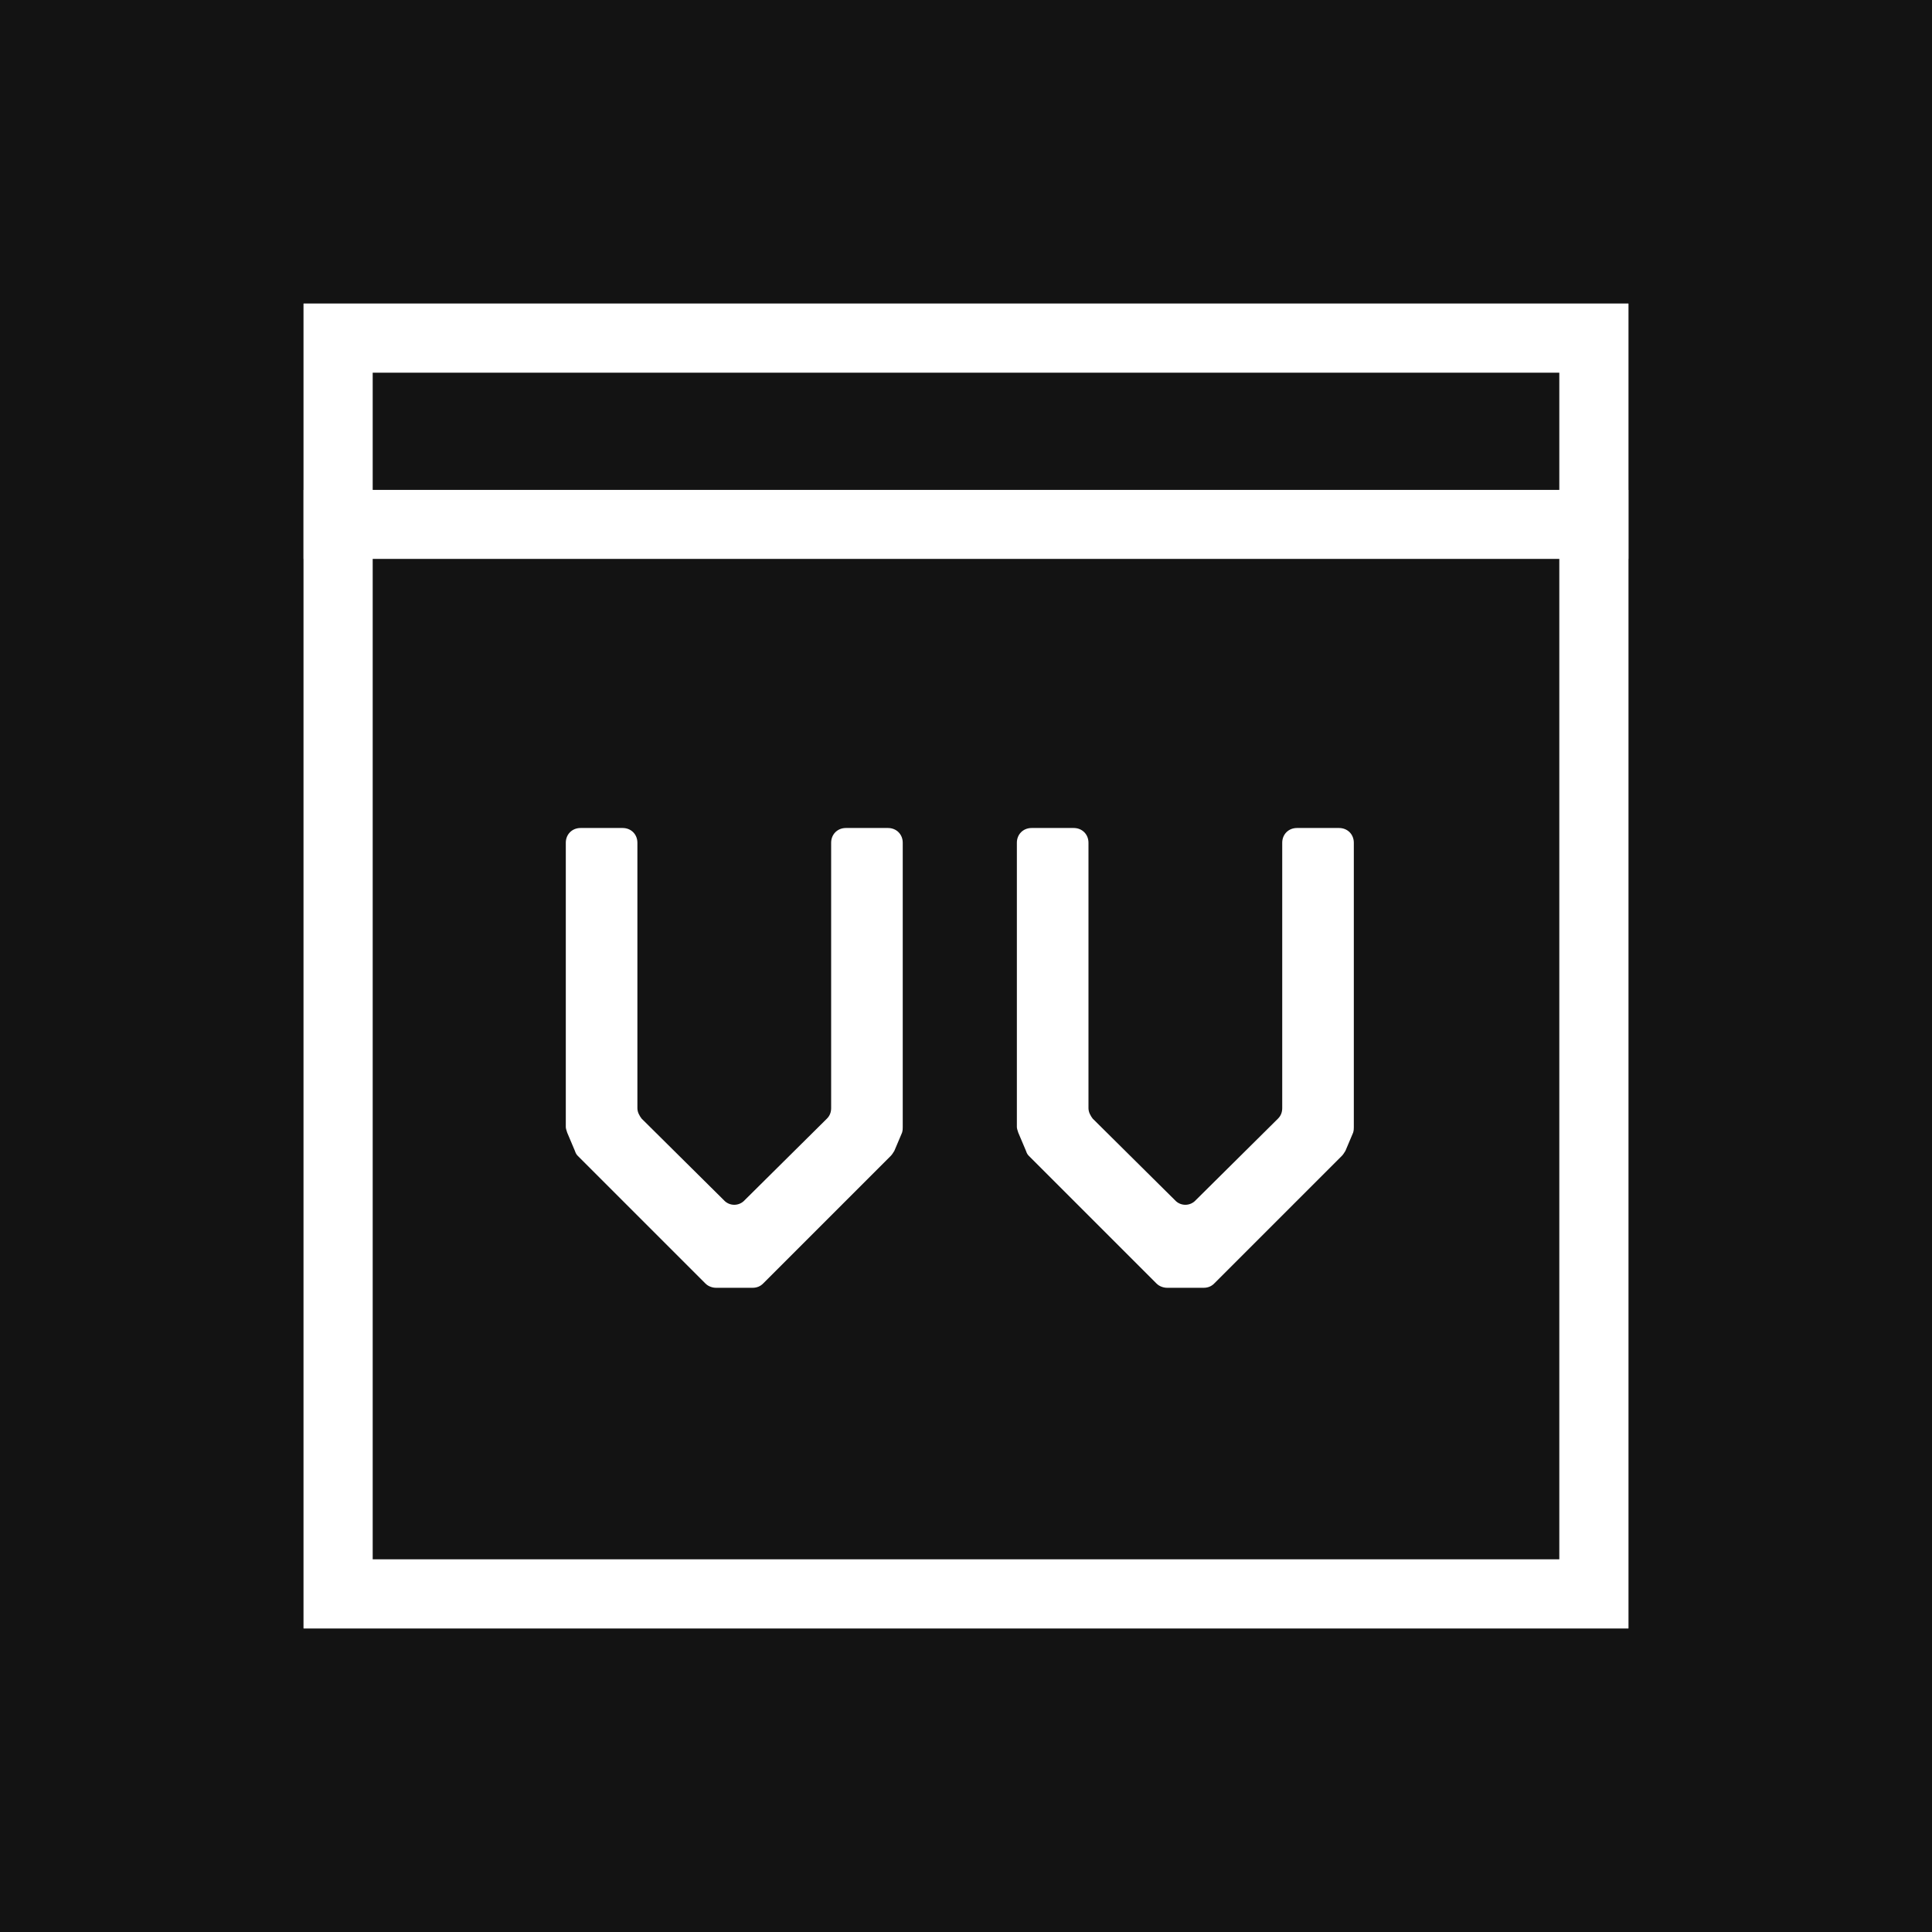
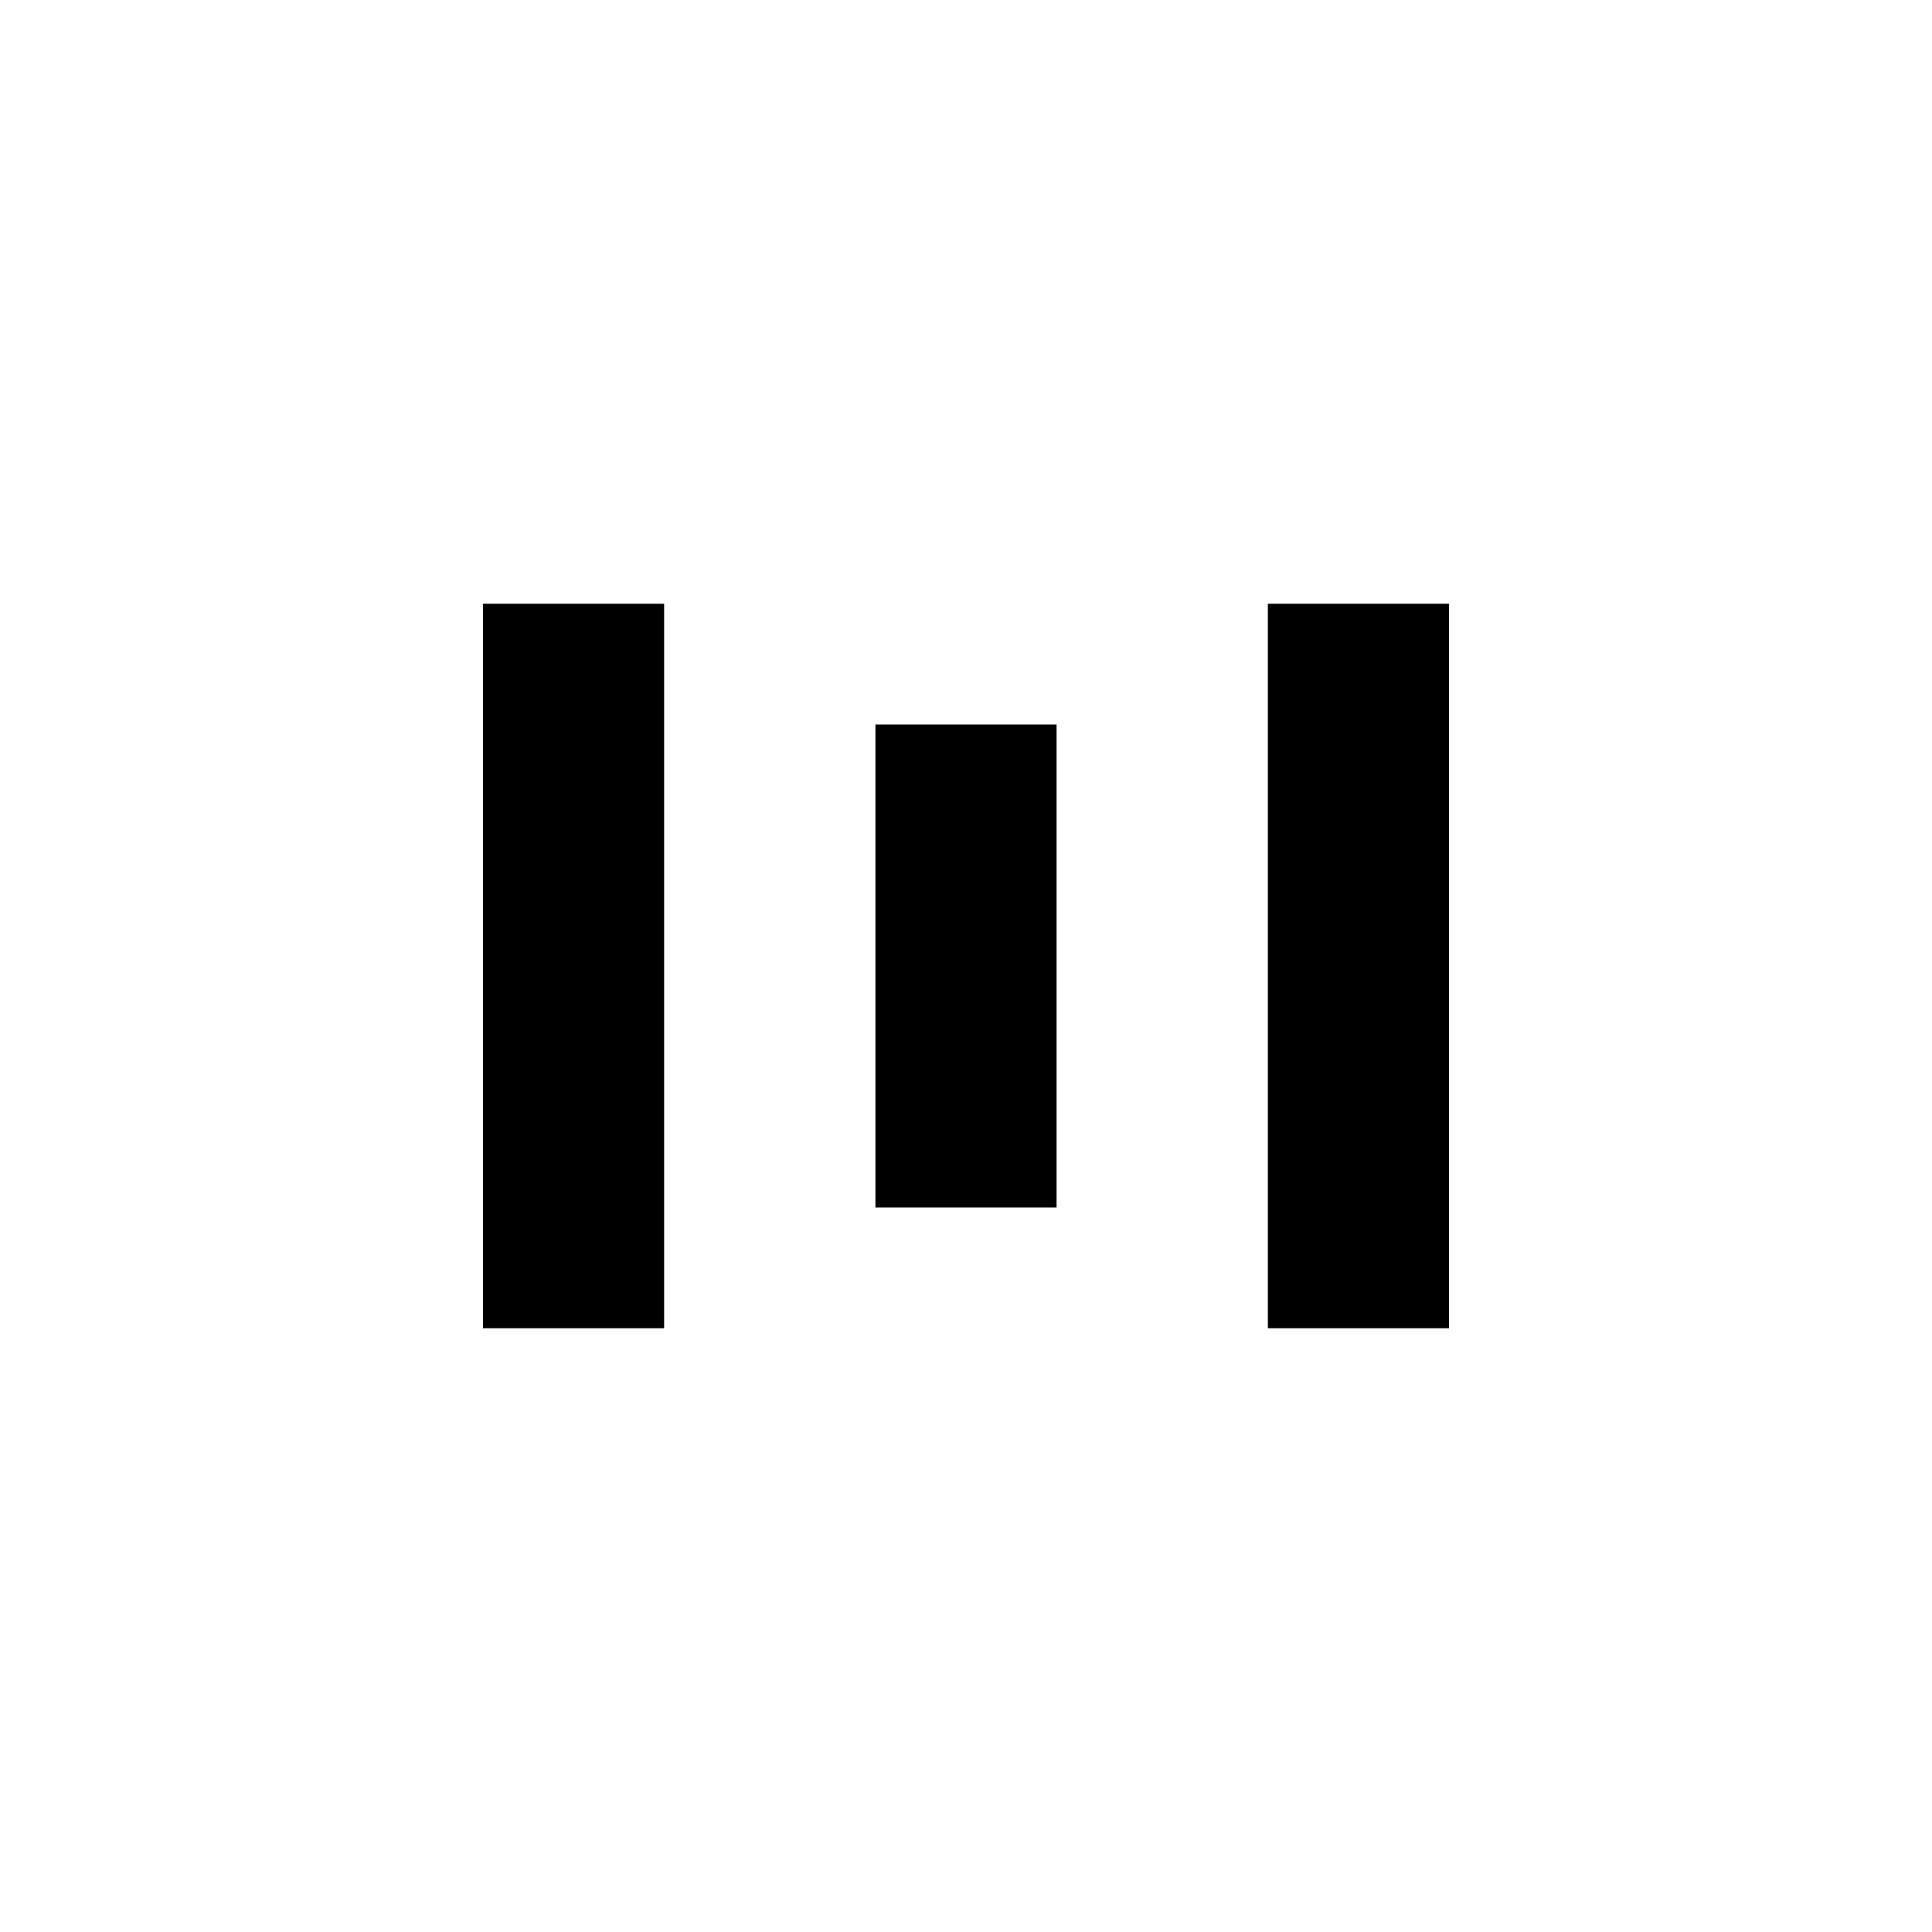
- <svg xmlns="http://www.w3.org/2000/svg" width="140" height="140" viewBox="0 0 140 140" fill="none">
-   <rect width="140" height="140" fill="#131313" />
-   <path d="M24.5 38V24.5H115.5V38V115.5H24.5V38Z" stroke="white" stroke-width="5" />
-   <path d="M24.5 38V24.5H115.5V38V115.5H24.5V38Z" stroke="white" stroke-width="5" />
-   <path d="M118 38H22" stroke="white" stroke-width="5" />
-   <path d="M92.915 61.068C92.915 60.458 93.372 60 93.983 60H97.035C97.645 60 98.103 60.458 98.103 61.068V81.67C98.103 81.771 98.103 81.924 98.052 82.077L97.493 83.399C97.391 83.552 97.34 83.653 97.238 83.755L87.98 93.013C87.777 93.217 87.522 93.318 87.217 93.318H84.572C84.318 93.318 84.013 93.217 83.809 93.013L74.551 83.755C74.45 83.653 74.399 83.552 74.348 83.399L73.788 82.077C73.737 81.924 73.686 81.771 73.686 81.67V61.068C73.686 60.458 74.144 60 74.755 60H77.807C78.417 60 78.875 60.458 78.875 61.068V80.296C78.875 80.601 79.028 80.856 79.18 81.059L85.132 86.96C85.539 87.418 86.251 87.418 86.658 86.96L92.609 81.059C92.813 80.856 92.915 80.601 92.915 80.296V61.068Z" fill="white" />
-   <path d="M60.228 61.068C60.228 60.458 60.686 60 61.296 60H64.348C64.959 60 65.416 60.458 65.416 61.068V81.67C65.416 81.771 65.416 81.924 65.366 82.077L64.806 83.399C64.704 83.552 64.653 83.653 64.552 83.755L55.294 93.013C55.09 93.217 54.836 93.318 54.531 93.318H51.886C51.631 93.318 51.326 93.217 51.123 93.013L41.865 83.755C41.763 83.653 41.712 83.552 41.661 83.399L41.102 82.077C41.051 81.924 41 81.771 41 81.67V61.068C41 60.458 41.458 60 42.068 60H45.12C45.731 60 46.188 60.458 46.188 61.068V80.296C46.188 80.601 46.341 80.856 46.494 81.059L52.445 86.96C52.852 87.418 53.564 87.418 53.971 86.96L59.923 81.059C60.126 80.856 60.228 80.601 60.228 80.296V61.068Z" fill="white" />
+ <svg xmlns="http://www.w3.org/2000/svg" viewBox="0 0 64 64" fill="none">
+   <rect width="64" height="64" fill="white" />
+   <path d="M35 24L35 40H29L29 24H35Z" fill="black" />
+   <path d="M48 20V44H42L42 20L48 20Z" fill="black" />
+   <path d="M22 20L22 44H16L16 20L22 20Z" fill="black" />
</svg>
